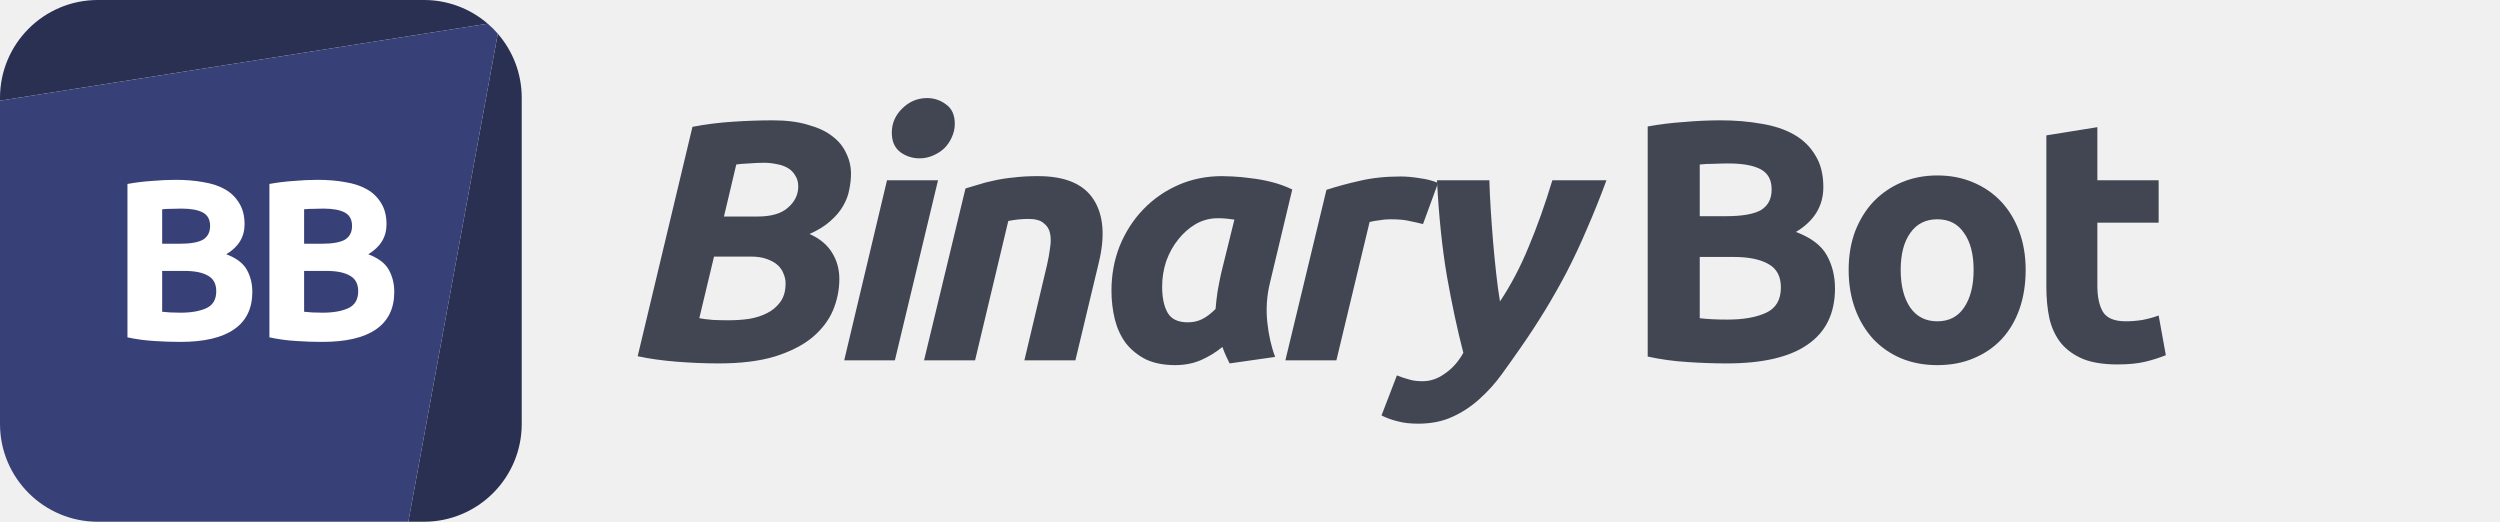
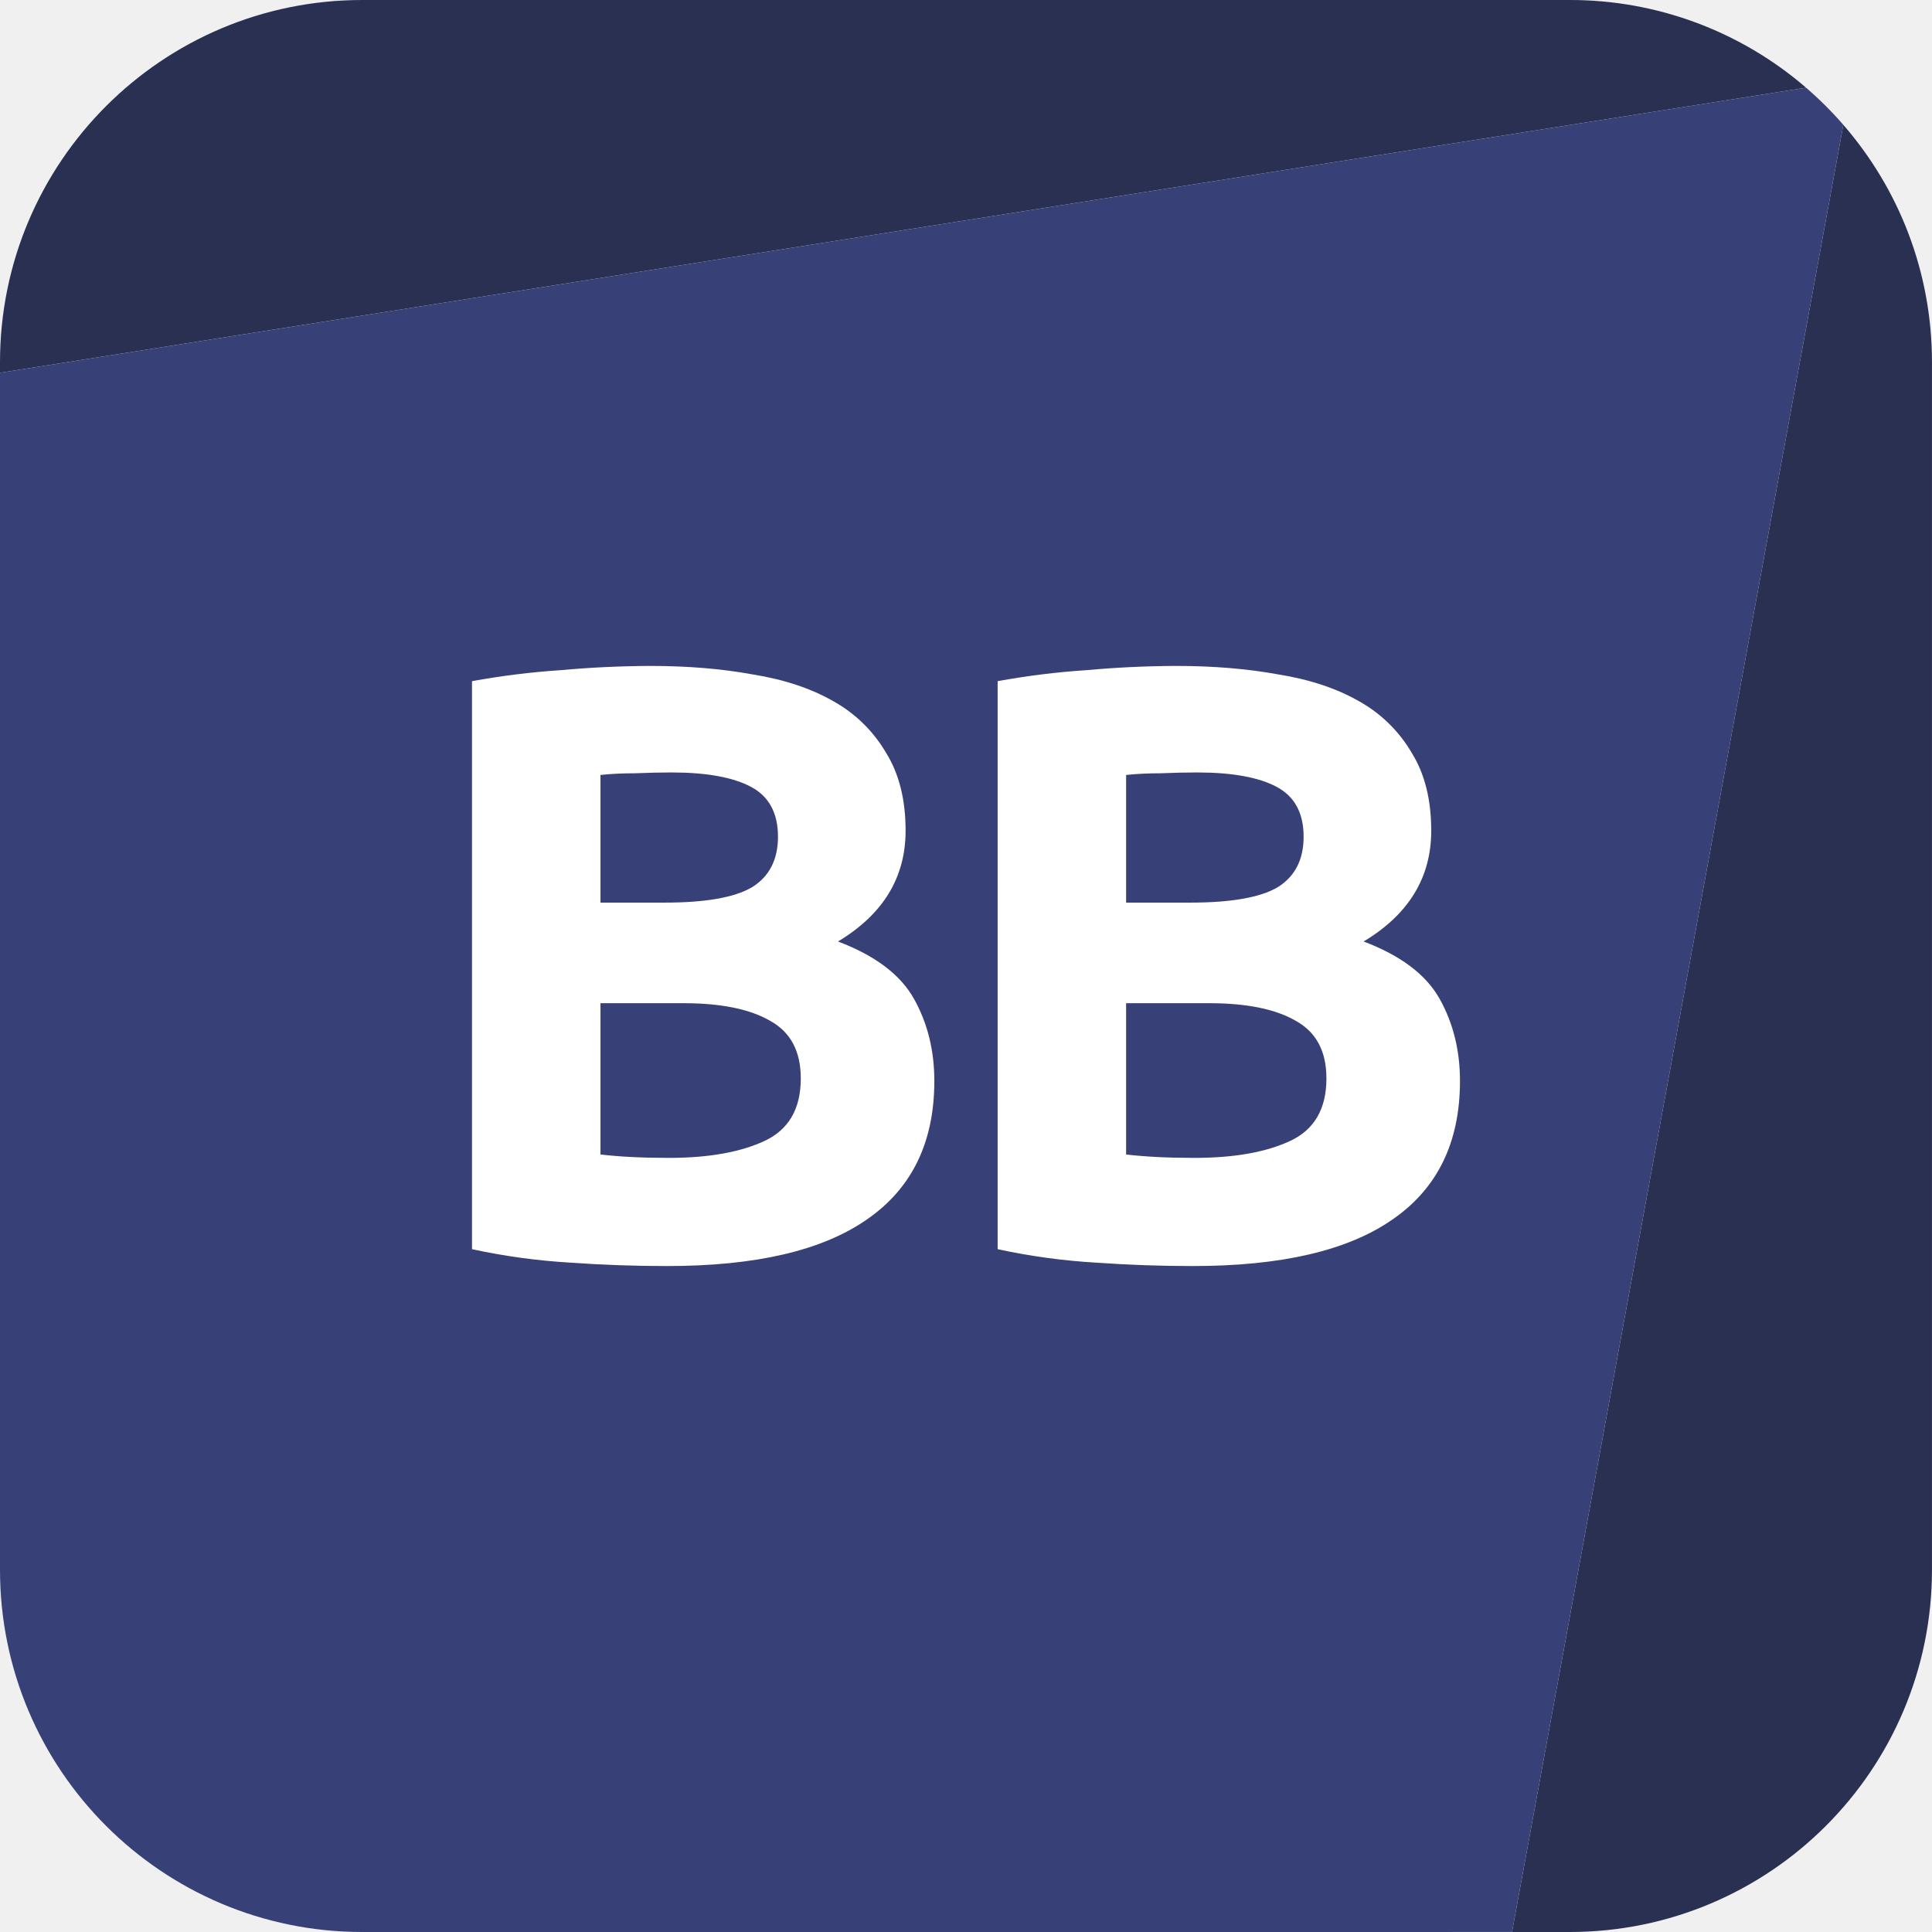
- <svg xmlns="http://www.w3.org/2000/svg" viewBox="0 0 345 72" fill="none">
-   <path d="M13.5 0C6.044 0 0 6.044 0 13.5v.392L67.307 3.268A13.447 13.447 0 0 0 58.499 0h-45Zm55.196 4.652L56.349 72h2.15c7.456 0 13.5-6.044 13.5-13.5v-45c0-3.384-1.245-6.477-3.303-8.847Z" fill="#2A3052" />
+ <svg xmlns="http://www.w3.org/2000/svg" width="72" height="72" fill="none">
+   <path d="M13.5 0C6.044 0 0 6.044 0 13.5v.392L67.307 3.268A13.447 13.447 0 0 0 58.499 0h-45ZM68.696 4.652 56.349 72h2.15c7.456 0 13.5-6.044 13.5-13.5v-45c0-3.384-1.245-6.477-3.303-8.847Z" fill="#2A3052" />
  <path fill-rule="evenodd" clip-rule="evenodd" d="M56.349 71.999 13.499 72C6.045 72 0 65.956 0 58.5V13.892L67.307 3.268c.495.428.96.89 1.389 1.384L56.349 72Z" fill="#384177" />
-   <path d="M24.866 47.182a50.63 50.63 0 0 1-3.59-.126 23.814 23.814 0 0 1-3.686-.503V25.385a29.034 29.034 0 0 1 3.307-.41 38.371 38.371 0 0 1 3.34-.158c1.385 0 2.656.105 3.81.316 1.177.189 2.185.524 3.025 1.008a5.201 5.201 0 0 1 1.953 1.921c.483.777.724 1.743.724 2.898 0 1.743-.84 3.118-2.52 4.127 1.386.524 2.331 1.238 2.835 2.141.504.904.756 1.922.756 3.056 0 2.29-.84 4.011-2.52 5.166-1.659 1.155-4.137 1.732-7.434 1.732Zm-2.488-9.796v5.639c.357.041.745.073 1.165.094.42.021.882.032 1.386.032 1.47 0 2.657-.21 3.56-.63.903-.42 1.354-1.197 1.354-2.331 0-1.008-.378-1.722-1.134-2.142-.756-.442-1.837-.662-3.244-.662h-3.087Zm0-3.748h2.394c1.512 0 2.593-.19 3.244-.567.651-.4.977-1.03.977-1.89 0-.883-.336-1.502-1.008-1.859-.672-.357-1.66-.535-2.961-.535-.42 0-.872.01-1.355.031-.483 0-.913.021-1.291.063v4.757Zm22.077 13.544a50.63 50.63 0 0 1-3.59-.126 23.814 23.814 0 0 1-3.686-.503V25.385a29.034 29.034 0 0 1 3.307-.41 38.371 38.371 0 0 1 3.34-.158c1.385 0 2.656.105 3.81.316 1.177.189 2.185.524 3.025 1.008a5.201 5.201 0 0 1 1.953 1.921c.483.777.724 1.743.724 2.898 0 1.743-.84 3.118-2.52 4.127 1.386.524 2.331 1.238 2.835 2.141.504.904.756 1.922.756 3.056 0 2.29-.84 4.011-2.52 5.166-1.659 1.155-4.137 1.732-7.434 1.732Zm-2.488-9.796v5.639c.357.041.745.073 1.165.094.42.021.882.032 1.386.032 1.47 0 2.657-.21 3.56-.63.903-.42 1.354-1.197 1.354-2.331 0-1.008-.378-1.722-1.134-2.142-.756-.442-1.837-.662-3.244-.662h-3.087Zm0-3.748h2.394c1.512 0 2.593-.19 3.244-.567.651-.4.977-1.03.977-1.89 0-.883-.336-1.502-1.008-1.859-.672-.357-1.66-.535-2.961-.535-.42 0-.872.01-1.355.031-.483 0-.913.021-1.291.063v4.757Z" fill="#fff" />
-   <path d="M99.197 50.151c-1.89 0-3.827-.078-5.812-.236-1.984-.157-3.78-.41-5.386-.756l7.56-31.657a44.926 44.926 0 0 1 5.623-.71 86.343 86.343 0 0 1 5.434-.188c1.89 0 3.512.205 4.866.614 1.386.378 2.505.898 3.355 1.56.882.66 1.528 1.448 1.937 2.362.441.882.662 1.827.662 2.835 0 .693-.079 1.417-.236 2.173-.126.756-.41 1.512-.851 2.268-.409.725-.992 1.418-1.748 2.08-.725.66-1.685 1.26-2.882 1.795 1.417.63 2.457 1.496 3.118 2.599.662 1.07.992 2.268.992 3.59a11.2 11.2 0 0 1-.897 4.395c-.599 1.386-1.56 2.63-2.883 3.733-1.323 1.07-3.039 1.937-5.15 2.598-2.11.63-4.678.945-7.702.945Zm-.661-14.742-2.032 8.505c.504.095 1.134.174 1.89.237a54.7 54.7 0 0 0 2.174.047c.945 0 1.874-.063 2.787-.19.945-.157 1.78-.424 2.505-.802a4.93 4.93 0 0 0 1.842-1.56c.473-.661.709-1.512.709-2.551 0-.441-.094-.882-.283-1.323a2.938 2.938 0 0 0-.804-1.181c-.378-.347-.882-.63-1.512-.85-.598-.221-1.323-.332-2.173-.332h-5.103Zm1.37-5.528h4.631c1.89 0 3.291-.41 4.205-1.228.945-.82 1.417-1.796 1.417-2.93 0-.598-.141-1.102-.425-1.512a2.744 2.744 0 0 0-1.039-1.04 4.518 4.518 0 0 0-1.512-.52 8.038 8.038 0 0 0-1.749-.188c-.661 0-1.37.031-2.126.094-.756.032-1.323.08-1.701.142l-1.701 7.182Zm23.587 19.845H116.5l5.907-24.853h7.04l-5.954 24.853Zm3.402-27.877a4.423 4.423 0 0 1-2.646-.85c-.787-.6-1.181-1.497-1.181-2.694 0-.662.126-1.276.378-1.843a4.902 4.902 0 0 1 1.087-1.512 4.984 4.984 0 0 1 1.512-1.04 4.818 4.818 0 0 1 1.89-.377 4.27 4.27 0 0 1 2.646.897c.787.567 1.181 1.45 1.181 2.646 0 .662-.142 1.292-.425 1.89a4.985 4.985 0 0 1-1.04 1.512c-.441.41-.96.74-1.559.993a4.485 4.485 0 0 1-1.843.378Zm6.342 4.158c.535-.158 1.118-.331 1.748-.52.661-.22 1.386-.41 2.173-.567.819-.19 1.717-.33 2.694-.425a27.63 27.63 0 0 1 3.402-.19c3.717 0 6.268 1.072 7.654 3.214 1.386 2.142 1.622 5.071.709 8.788l-3.213 13.42h-7.04l3.118-13.136c.189-.82.331-1.607.425-2.363.126-.787.126-1.465 0-2.032a2.277 2.277 0 0 0-.897-1.417c-.441-.378-1.134-.567-2.079-.567-.914 0-1.843.094-2.788.283l-4.583 19.231h-7.041l5.718-23.72ZM175.26 39a15.799 15.799 0 0 0-.378 5.434c.189 1.796.551 3.402 1.087 4.82l-6.285.897c-.189-.378-.362-.74-.519-1.086-.158-.347-.315-.74-.473-1.182a12.603 12.603 0 0 1-2.929 1.796c-1.071.472-2.268.709-3.591.709-1.575 0-2.93-.268-4.064-.804-1.102-.567-2.016-1.307-2.74-2.22-.693-.945-1.197-2.032-1.512-3.26a16.51 16.51 0 0 1-.473-4.017c0-2.173.378-4.22 1.134-6.142.788-1.922 1.859-3.591 3.213-5.009a15.076 15.076 0 0 1 4.867-3.402c1.858-.819 3.874-1.228 6.048-1.228.283 0 .772.015 1.465.047a26.5 26.5 0 0 1 2.457.236 20.7 20.7 0 0 1 2.882.52c1.008.252 1.969.598 2.882 1.04L175.26 39Zm-4.914-8.694a18.64 18.64 0 0 0-1.134-.141 12.224 12.224 0 0 0-1.181-.048 6.037 6.037 0 0 0-3.024.804 8.554 8.554 0 0 0-2.41 2.126c-.693.85-1.244 1.843-1.654 2.977a11.132 11.132 0 0 0-.567 3.543c0 1.512.252 2.71.756 3.591.504.882 1.433 1.323 2.788 1.323.724 0 1.37-.141 1.937-.425.599-.283 1.229-.756 1.89-1.417a36.76 36.76 0 0 1 .284-2.457c.157-.882.315-1.686.472-2.41l1.843-7.466Zm26.029.614c-.63-.157-1.26-.299-1.89-.425-.598-.157-1.496-.236-2.693-.236a8.45 8.45 0 0 0-1.465.142 9.317 9.317 0 0 0-1.323.236l-4.583 19.09h-7.04l5.67-23.531a51.248 51.248 0 0 1 4.536-1.229c1.701-.41 3.607-.614 5.717-.614.788 0 1.654.079 2.599.236.976.126 1.827.347 2.551.662l-2.079 5.67Z" fill="#414652" />
-   <path d="M221.691 24.873a119.18 119.18 0 0 1-2.693 6.71 86.695 86.695 0 0 1-2.788 5.953 94.16 94.16 0 0 1-3.024 5.339 99.177 99.177 0 0 1-3.307 5.056 215.6 215.6 0 0 1-2.646 3.732 21.146 21.146 0 0 1-3.072 3.402 14.19 14.19 0 0 1-3.732 2.457c-1.355.63-2.93.945-4.725.945-1.103 0-2.048-.11-2.835-.33a10.338 10.338 0 0 1-2.221-.804l2.126-5.528c.63.252 1.197.441 1.701.567.504.158 1.118.236 1.843.236 1.102 0 2.142-.362 3.118-1.086 1.008-.693 1.843-1.638 2.505-2.835-.819-3.15-1.575-6.678-2.268-10.584-.662-3.906-1.119-8.316-1.371-13.23h7.23a105.4 105.4 0 0 0 .189 4.063 228.4 228.4 0 0 0 .33 4.489c.126 1.48.268 2.93.426 4.347.157 1.417.33 2.693.519 3.827 1.512-2.268 2.835-4.788 3.969-7.56 1.166-2.772 2.253-5.827 3.261-9.166h7.465Zm16.607 25.278c-1.796 0-3.591-.063-5.387-.189a35.71 35.71 0 0 1-5.528-.756V17.454a43.561 43.561 0 0 1 4.961-.614 57.569 57.569 0 0 1 5.009-.236c2.079 0 3.984.157 5.717.472 1.764.284 3.276.788 4.536 1.512 1.26.725 2.236 1.686 2.929 2.883.725 1.165 1.087 2.614 1.087 4.347 0 2.614-1.26 4.677-3.78 6.19 2.079.787 3.497 1.858 4.253 3.212.756 1.355 1.134 2.883 1.134 4.584 0 3.433-1.26 6.016-3.78 7.749-2.489 1.732-6.206 2.598-11.151 2.598Zm-3.733-14.694v8.457c.535.063 1.118.11 1.748.142.63.032 1.323.047 2.079.047 2.205 0 3.985-.315 5.339-.945 1.355-.63 2.032-1.795 2.032-3.496 0-1.512-.567-2.583-1.701-3.213-1.134-.662-2.756-.992-4.867-.992h-4.63Zm0-5.623h3.591c2.268 0 3.89-.284 4.867-.85.976-.6 1.464-1.544 1.464-2.836 0-1.323-.504-2.252-1.512-2.787-1.008-.536-2.488-.804-4.441-.804-.63 0-1.307.016-2.032.048-.724 0-1.37.031-1.937.094v7.135Zm44.976 7.418c0 1.953-.283 3.749-.85 5.387-.567 1.606-1.386 2.992-2.457 4.158-1.071 1.134-2.363 2.016-3.875 2.646-1.48.63-3.15.945-5.008.945-1.827 0-3.497-.315-5.009-.945a11.27 11.27 0 0 1-3.827-2.646c-1.071-1.166-1.906-2.552-2.504-4.158-.599-1.638-.898-3.434-.898-5.387 0-1.953.299-3.733.898-5.34.63-1.606 1.48-2.976 2.551-4.11a11.778 11.778 0 0 1 3.875-2.646c1.512-.63 3.15-.945 4.914-.945 1.795 0 3.433.315 4.914.945 1.512.63 2.803 1.512 3.874 2.646 1.071 1.134 1.906 2.504 2.504 4.11.599 1.607.898 3.387.898 5.34Zm-7.182 0c0-2.173-.441-3.874-1.323-5.103-.85-1.26-2.079-1.89-3.685-1.89-1.607 0-2.851.63-3.733 1.89-.882 1.229-1.323 2.93-1.323 5.103 0 2.174.441 3.906 1.323 5.198.882 1.26 2.126 1.89 3.733 1.89 1.606 0 2.835-.63 3.685-1.89.882-1.292 1.323-3.024 1.323-5.198Zm10.037-18.569 7.04-1.134v7.324h8.458v5.859h-8.458v8.74c0 1.481.252 2.663.756 3.545.536.882 1.591 1.323 3.166 1.323.756 0 1.528-.063 2.315-.19.819-.157 1.56-.362 2.221-.614l.992 5.481a19.99 19.99 0 0 1-2.835.898c-1.039.252-2.315.378-3.827.378-1.921 0-3.512-.252-4.772-.756-1.26-.535-2.268-1.26-3.024-2.173-.756-.945-1.292-2.08-1.607-3.402-.283-1.323-.425-2.788-.425-4.395V18.683Z" fill="#414652" />
+   <path d="M24.866 47.182c-1.197 0-2.394-.041-3.59-.126a23.814 23.814 0 0 1-3.686-.503V25.385a29.034 29.034 0 0 1 3.307-.41 38.371 38.371 0 0 1 3.34-.158c1.385 0 2.656.105 3.81.316 1.177.189 2.185.524 3.025 1.008a5.201 5.201 0 0 1 1.953 1.921c.483.777.724 1.743.724 2.898 0 1.743-.84 3.118-2.52 4.127 1.386.524 2.331 1.238 2.835 2.141.504.904.756 1.922.756 3.056 0 2.29-.84 4.011-2.52 5.166-1.659 1.155-4.137 1.732-7.434 1.732Zm-2.488-9.796v5.639c.357.041.745.073 1.165.094.42.021.882.032 1.386.032 1.47 0 2.657-.21 3.56-.63.903-.42 1.354-1.197 1.354-2.331 0-1.008-.378-1.722-1.134-2.142-.756-.442-1.837-.662-3.244-.662h-3.087Zm0-3.748h2.394c1.512 0 2.593-.19 3.244-.567.651-.4.977-1.03.977-1.89 0-.883-.336-1.502-1.008-1.859-.672-.357-1.66-.535-2.961-.535-.42 0-.872.01-1.355.031-.483 0-.913.021-1.291.063v4.757ZM44.455 47.182c-1.197 0-2.394-.041-3.59-.126a23.814 23.814 0 0 1-3.686-.503V25.385a29.034 29.034 0 0 1 3.307-.41 38.371 38.371 0 0 1 3.34-.158c1.385 0 2.656.105 3.81.316 1.177.189 2.185.524 3.025 1.008a5.201 5.201 0 0 1 1.953 1.921c.483.777.724 1.743.724 2.898 0 1.743-.84 3.118-2.52 4.127 1.386.524 2.331 1.238 2.835 2.141.504.904.756 1.922.756 3.056 0 2.29-.84 4.011-2.52 5.166-1.659 1.155-4.137 1.732-7.434 1.732Zm-2.488-9.796v5.639c.357.041.745.073 1.165.094.42.021.882.032 1.386.032 1.47 0 2.657-.21 3.56-.63.903-.42 1.354-1.197 1.354-2.331 0-1.008-.378-1.722-1.134-2.142-.756-.442-1.837-.662-3.244-.662h-3.087Zm0-3.748h2.394c1.512 0 2.593-.19 3.244-.567.651-.4.977-1.03.977-1.89 0-.883-.336-1.502-1.008-1.859-.672-.357-1.66-.535-2.961-.535-.42 0-.872.01-1.355.031-.483 0-.913.021-1.291.063v4.757Z" fill="#fff" />
</svg>
